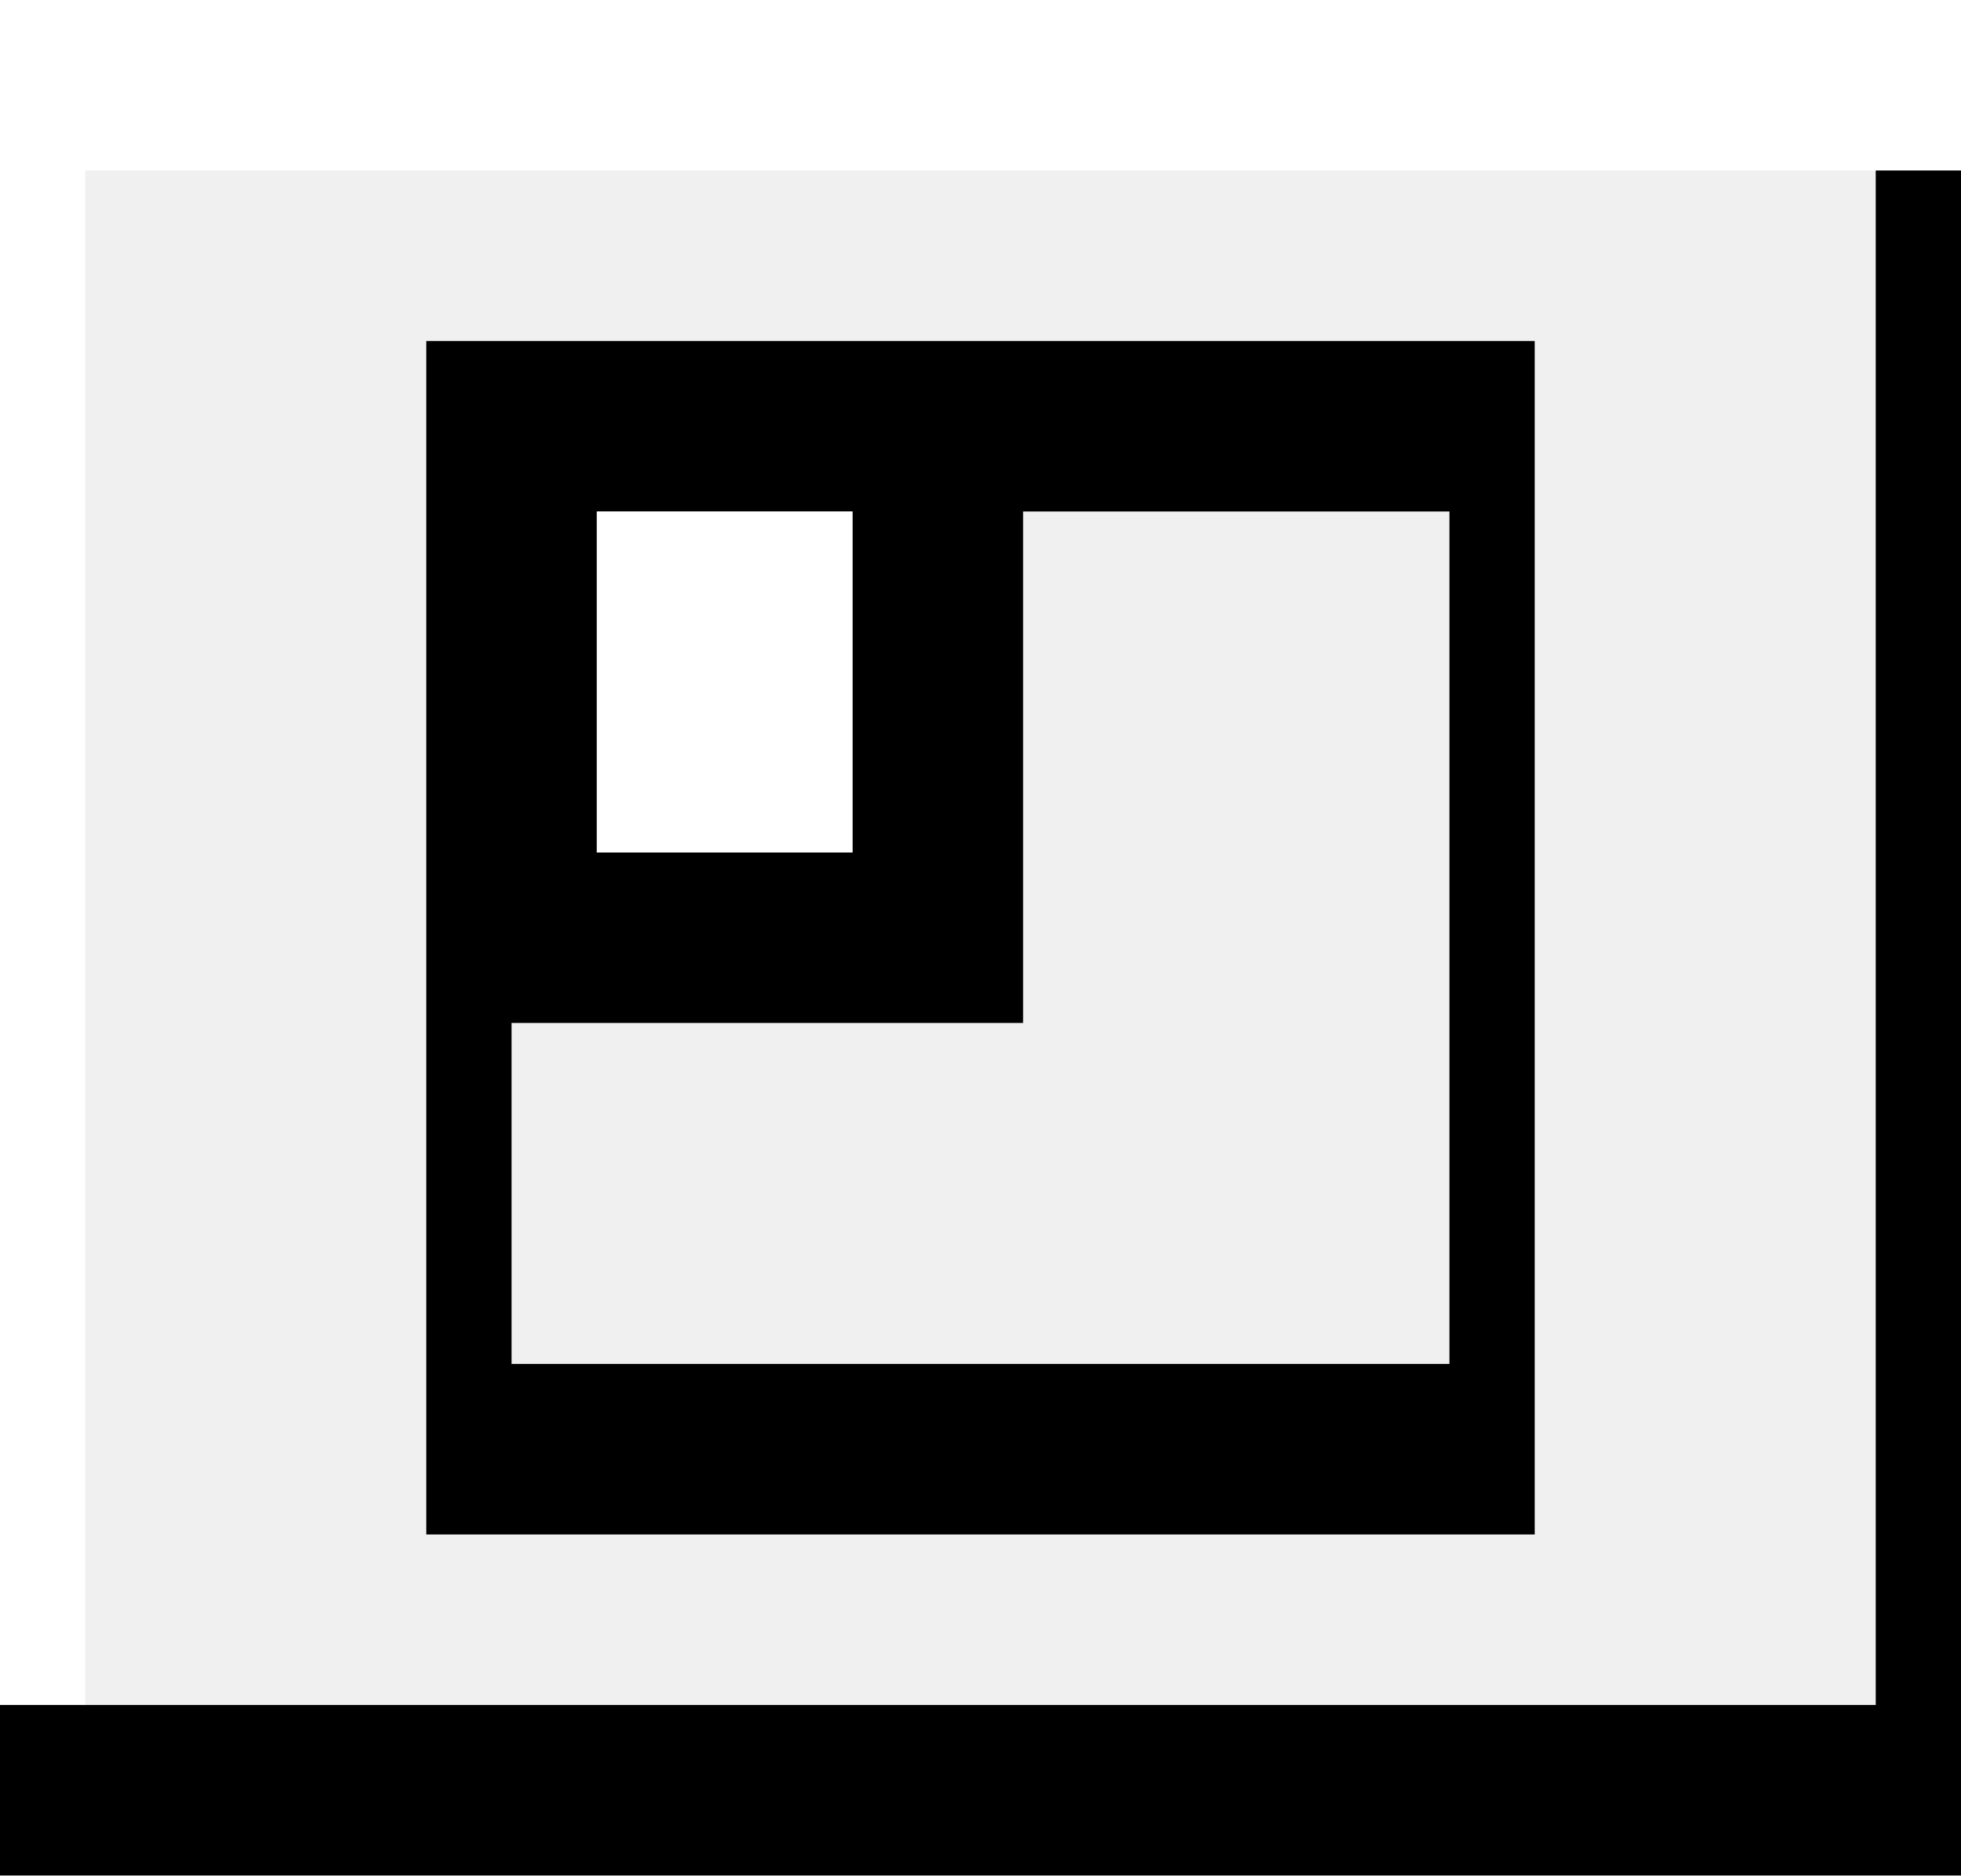
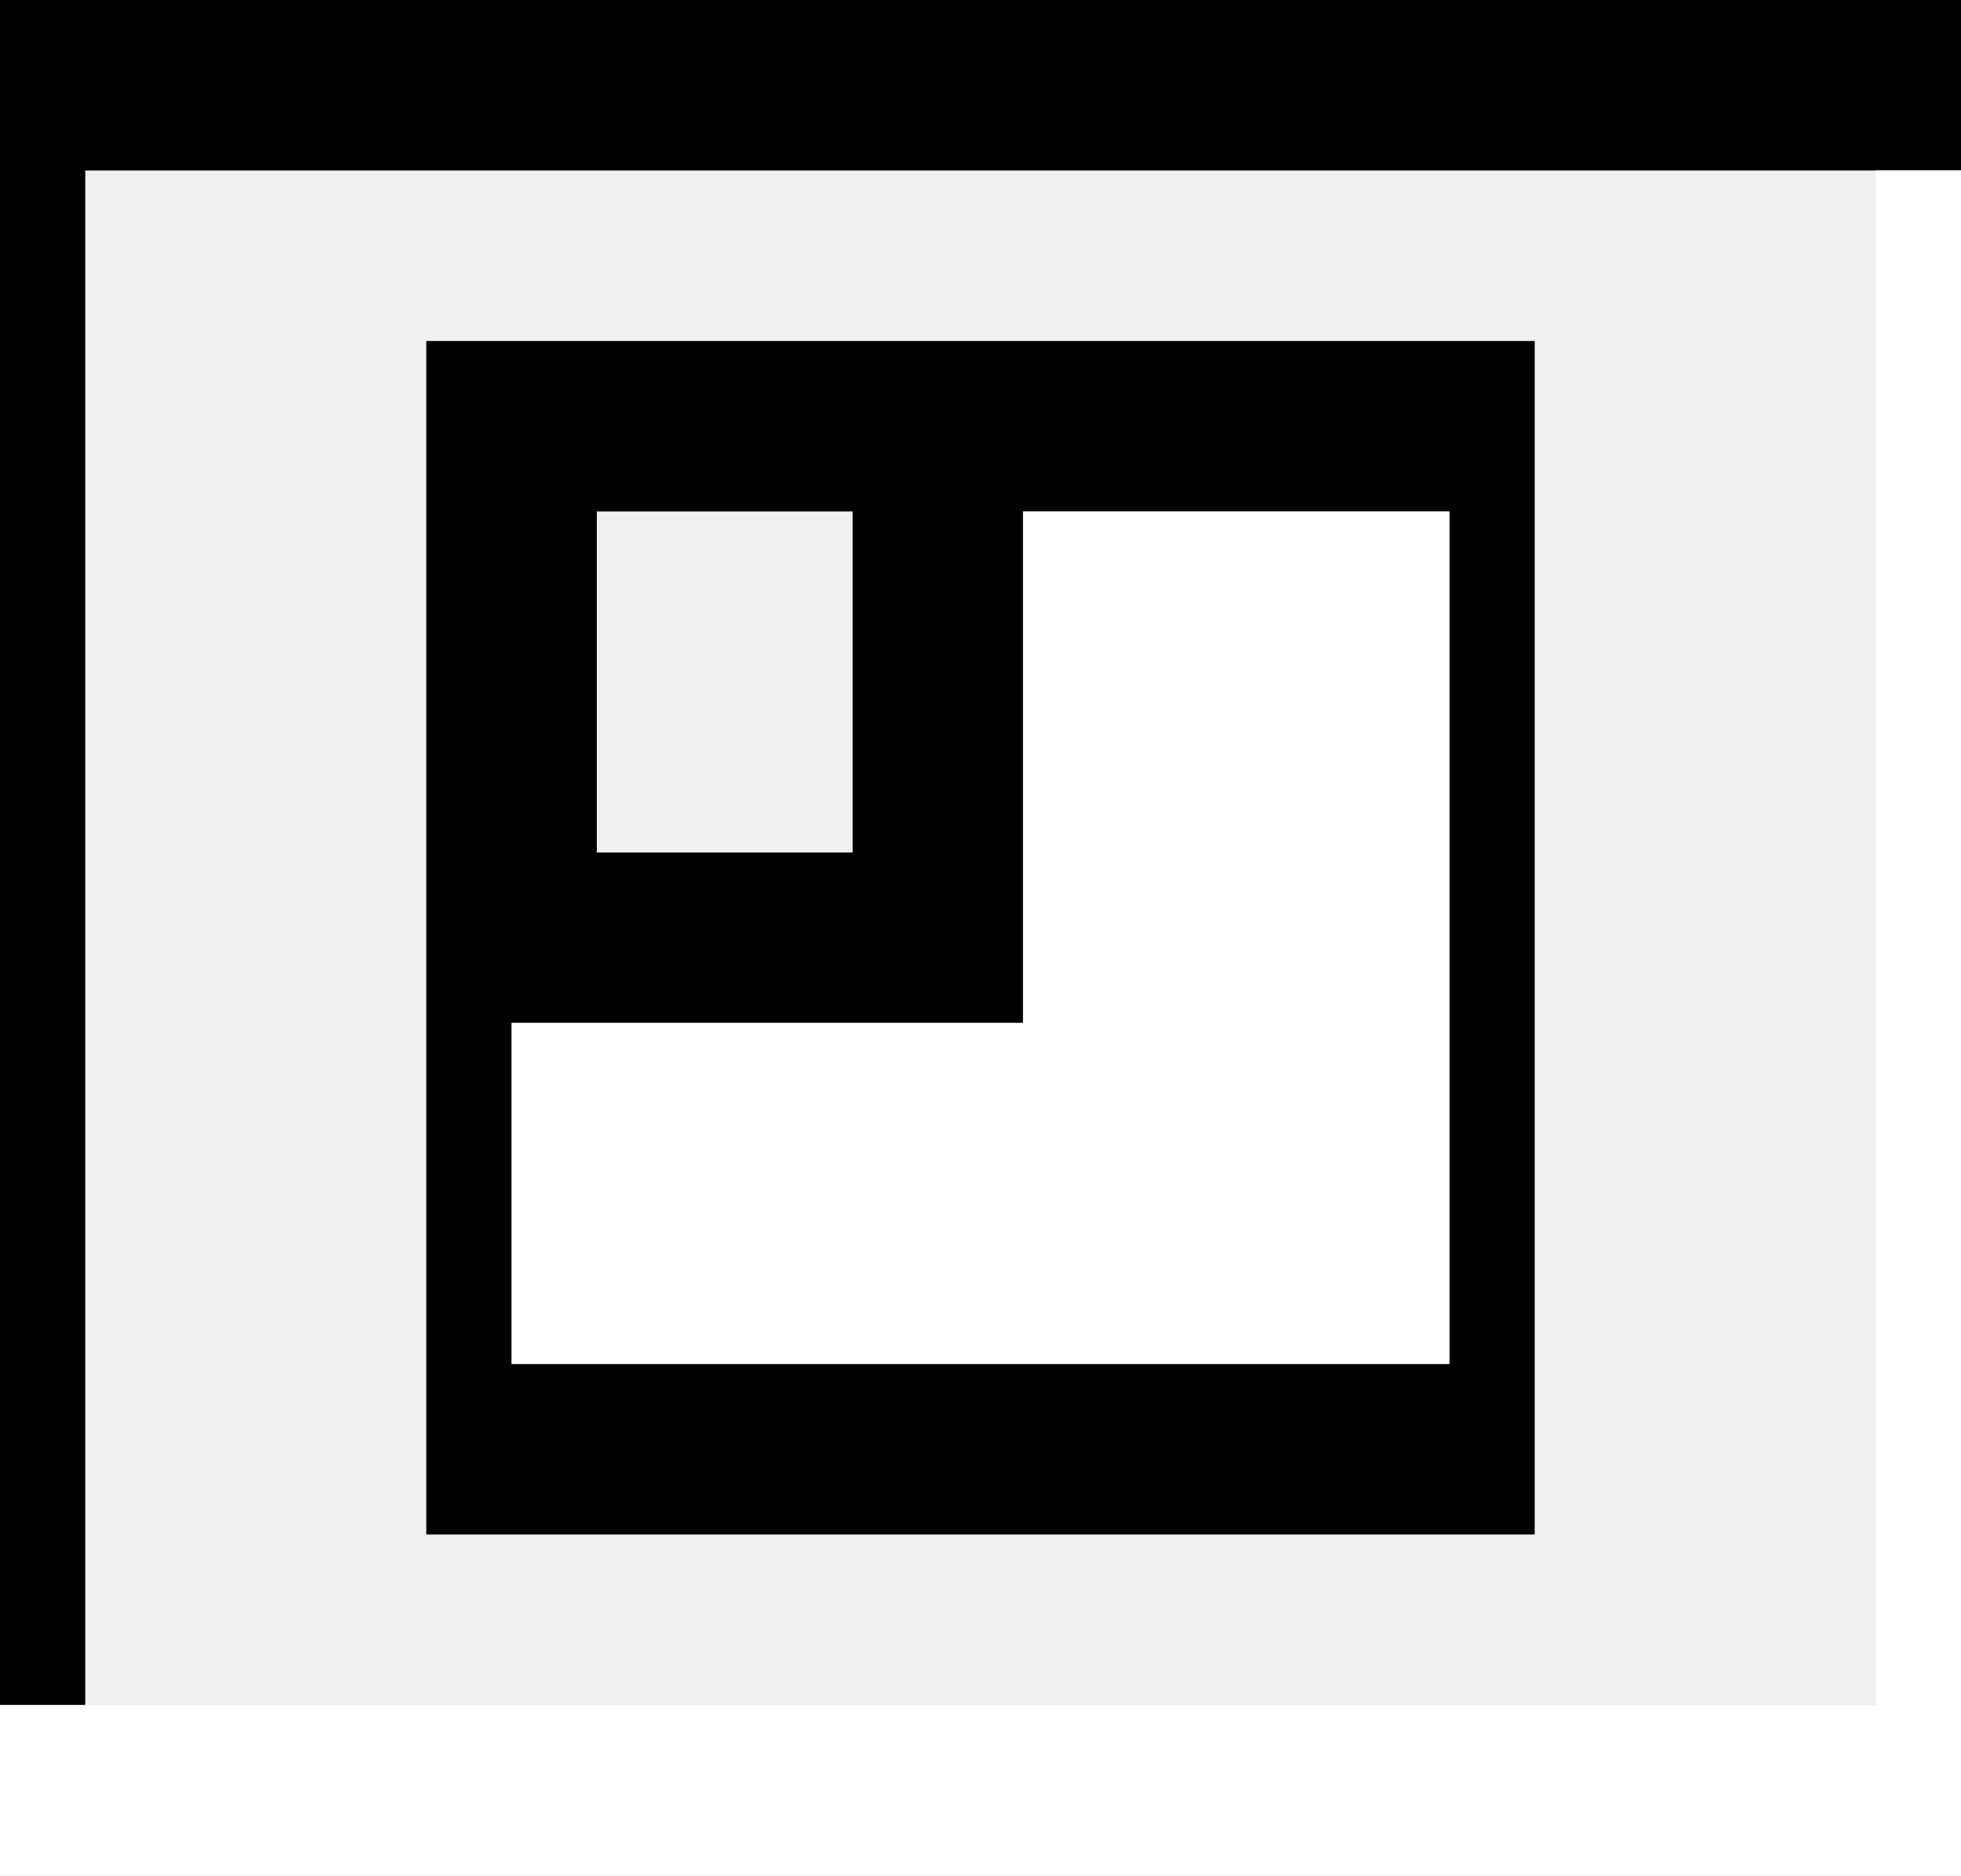
<svg xmlns="http://www.w3.org/2000/svg" width="23" height="22" viewBox="0 0 23 22">
  <g fill="none" fill-rule="evenodd">
-     <path d="M0 0h1v20H0V0zm1 0h22v2H1V0z" fill="#FFF" />
-     <path d="M5 4h13v2H5V4zm0 12h13v2H5v-2zM17 6h1v10h-1V6zM5 6h2v6H5V6zm2 4h5v2H7v-2zm3-4h2v4h-2V6zm-5 6h1v4H5v-4z" fill="#000" />
-     <path fill="#FFF" d="M7 6h3v4H7z" />
-     <path d="M22 2h1v20h-1V2zM0 20h22v2H0v-2z" fill="#000" />
+     <path d="M0 0h23v2H0V0zm0 2h1v18H0V2zM17 16V6h1v12H6v-2h11zM5 4h13v2H5V4zm5 2h2v6h-2V6zM5 6h2v6H5V6zm2 4h3v2H7v-2zm-2 2h1v6H5v-6z" fill="#000" />
+     <path d="M22 2h1v20h-1V2zM0 20h22v2H0v-2zM12 6h5v10h-5V6zm-6 6h6v4H6v-4z" fill="#FFF" />
  </g>
</svg>
